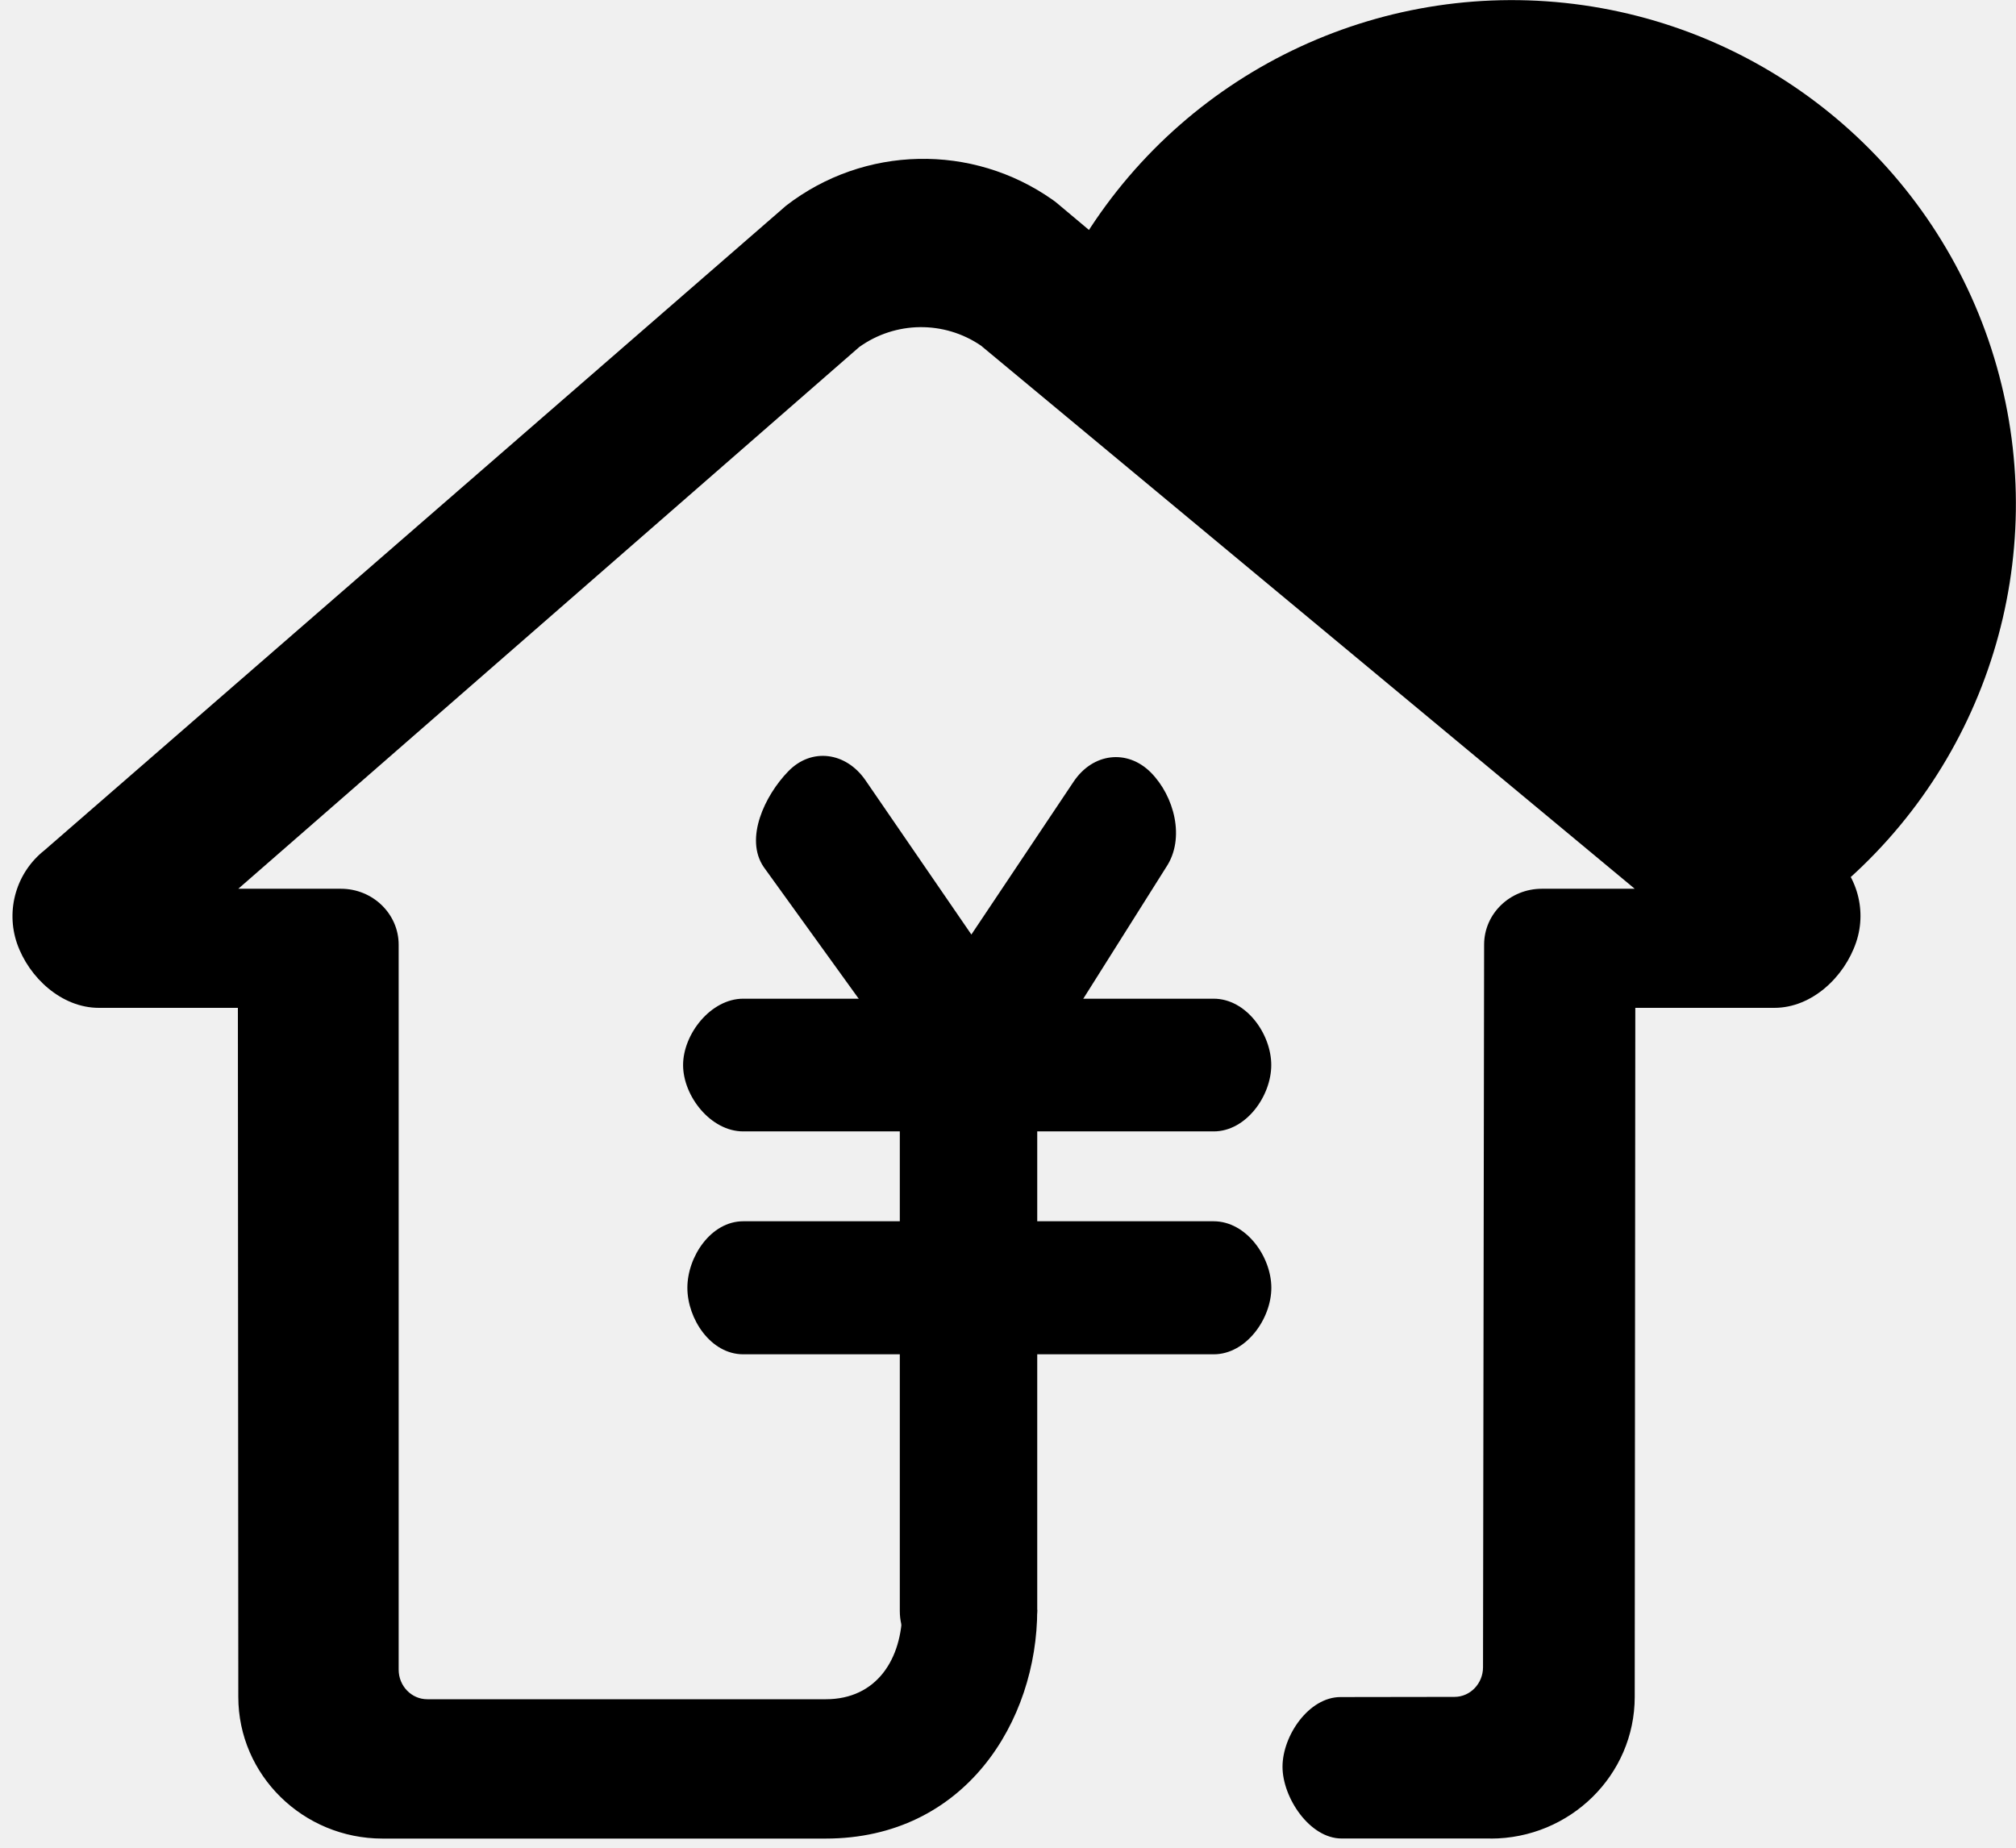
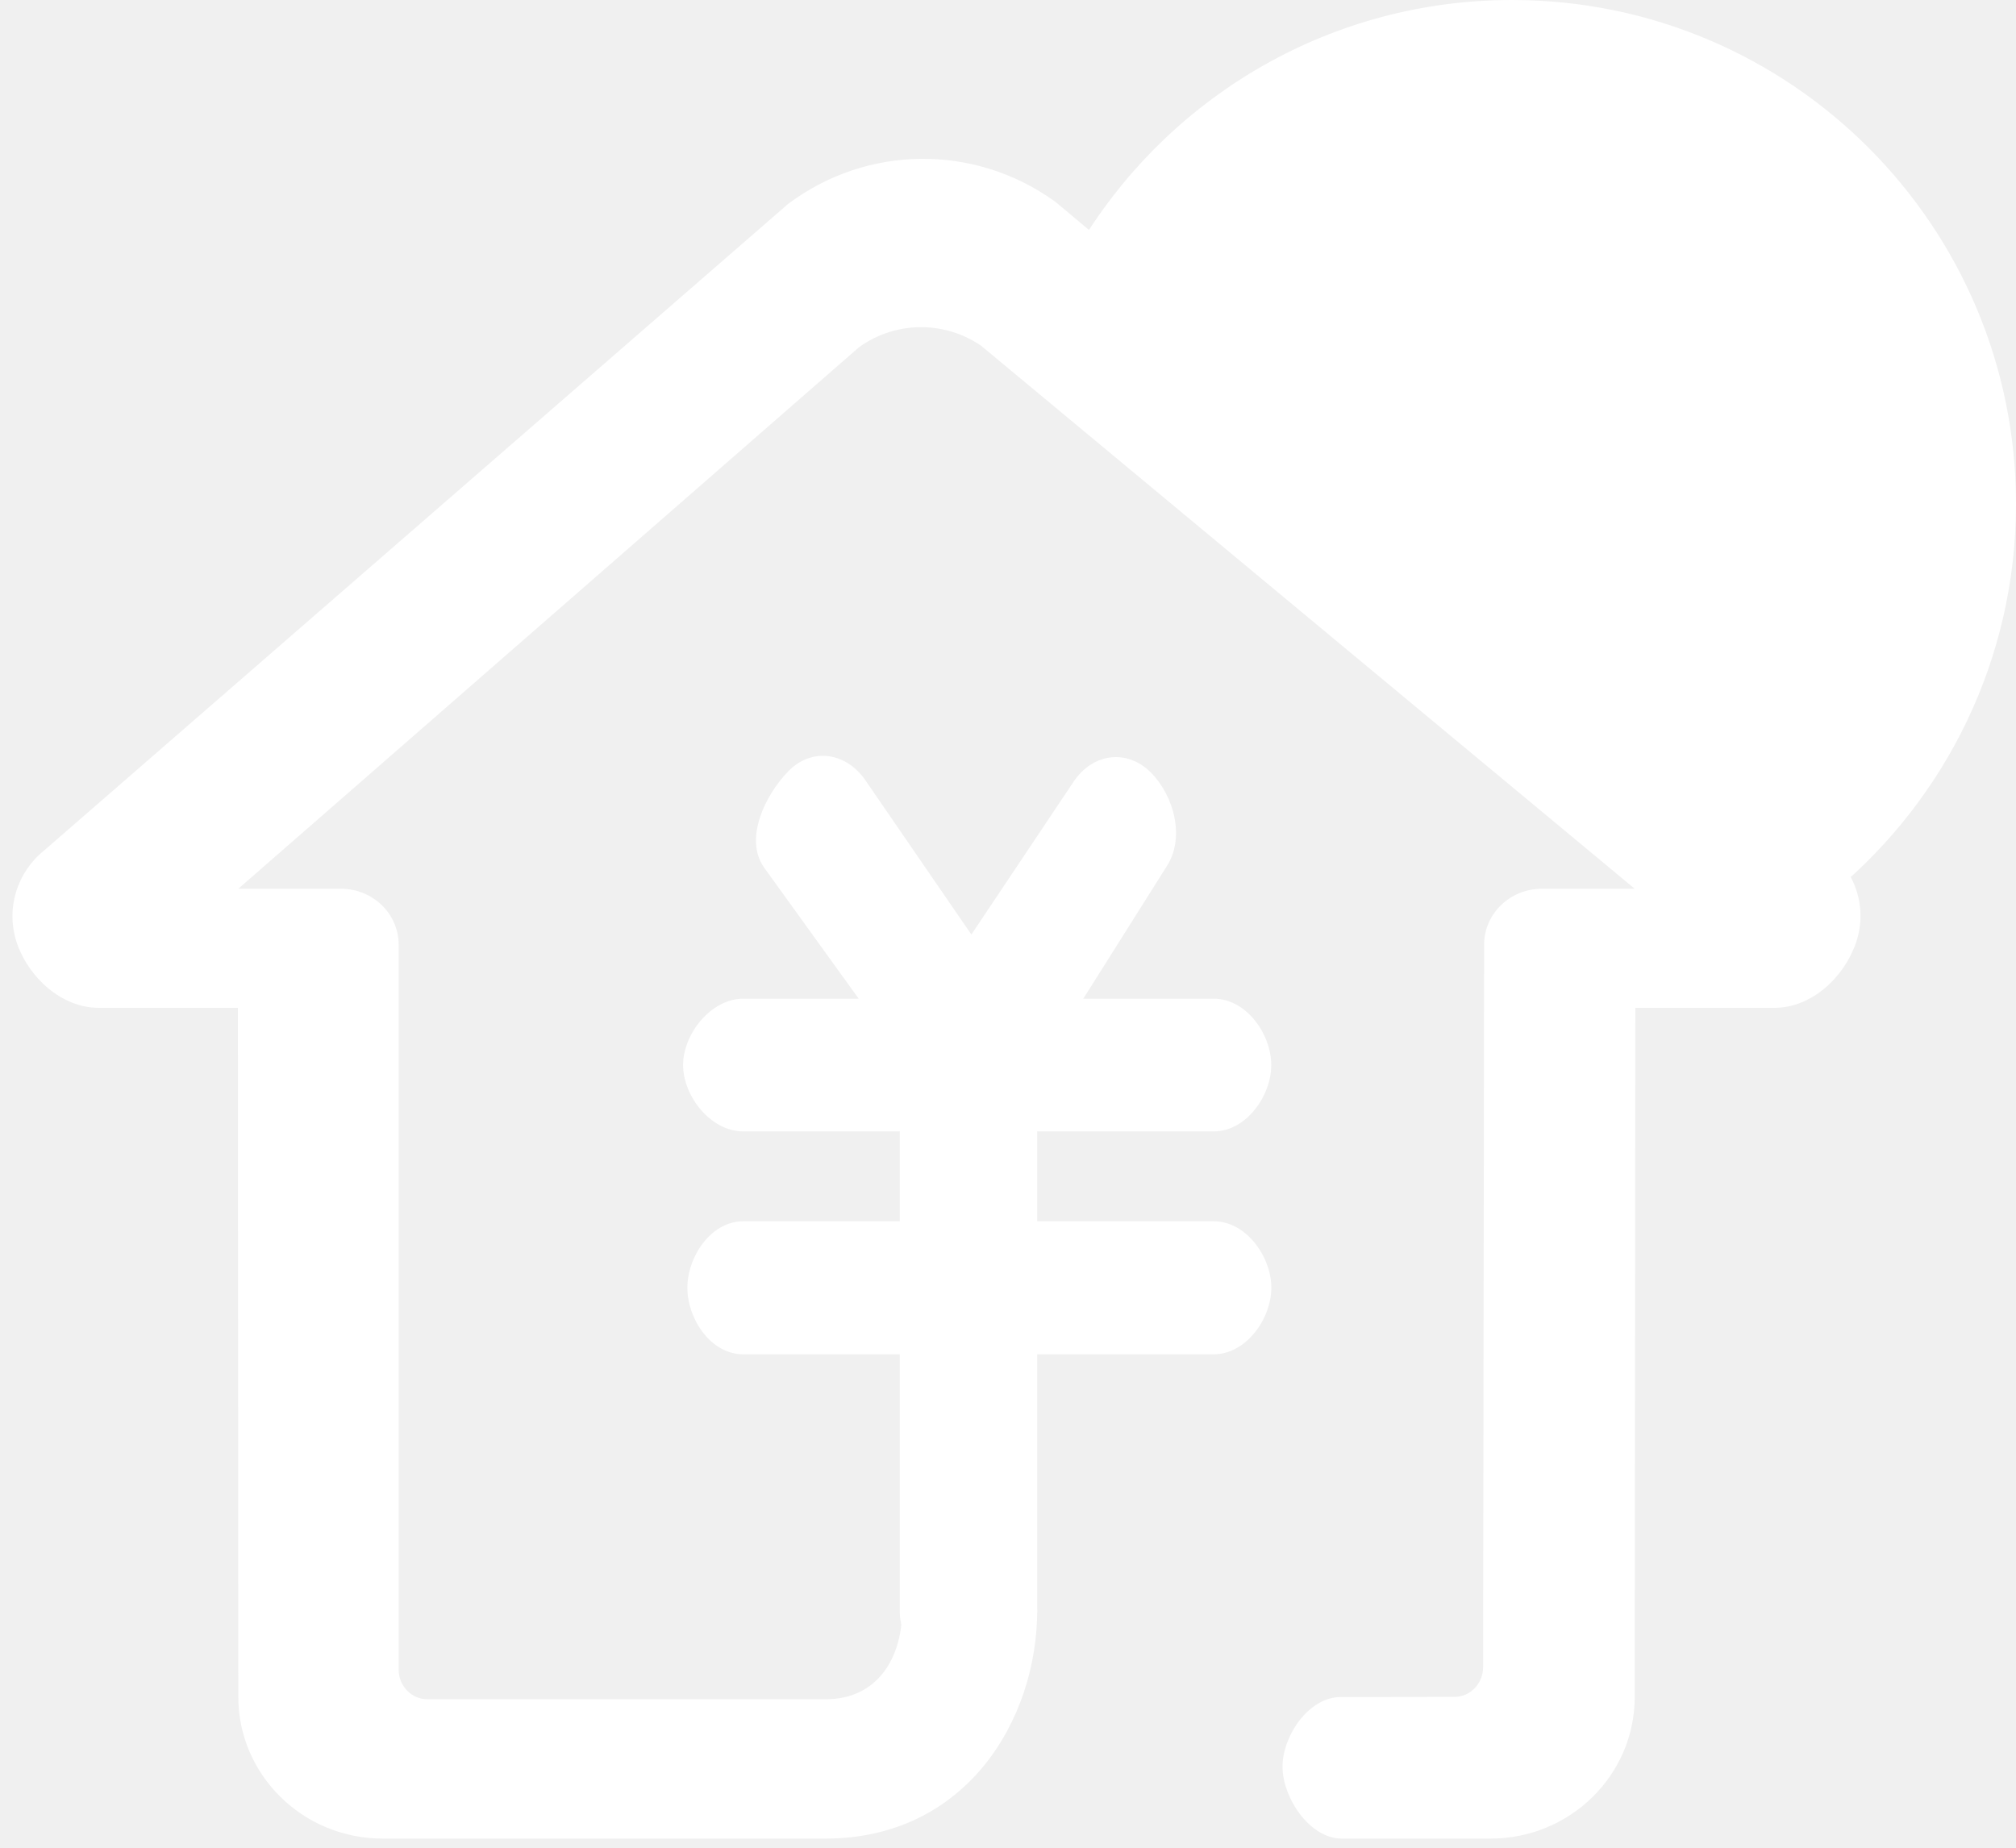
- <svg xmlns="http://www.w3.org/2000/svg" width="24" height="22">
-   <path d="M21.843 10.608a6 6 0 10-8.924-7.8c-.582.924 7.883 8.669 8.924 7.8zM12.348 12.77v6.397c0 .443-.478.833-.846.833-.369 0-.79-.378-.79-.818v-6.4c0-.442.421-.782.79-.782.368 0 .846.328.846.768z" />
-   <path d="M10.876 12.797l-1.783-2.472c-.234-.34.014-.856.29-1.14.276-.287.688-.232.92.105l1.261 1.837 1.217-1.82c.229-.342.638-.391.919-.11.279.281.413.785.183 1.128l-1.473 2.338c-.122.182-.636.337-.83.337-.198 0-.579-.023-.704-.203z" />
-   <path d="M14.449 13.471H8.848c-.388 0-.716-.421-.716-.79 0-.369.33-.79.716-.79h5.6c.389 0 .686.421.686.79 0 .369-.3.79-.685.79zm0 2.654H8.848c-.388 0-.665-.423-.665-.792 0-.369.28-.792.665-.792h5.6c.389 0 .687.423.687.792 0 .369-.3.792-.686.792z" />
-   <path d="M17.746 21.89h-1.775c-.38 0-.703-.487-.703-.854 0-.37.313-.83.691-.83l1.356-.002c.189 0 .34-.16.34-.353l.013-8.603c0-.37.309-.666.687-.666h1.106l-7.783-6.467a1.264 1.264 0 00-1.449.017l-7.392 6.45h1.222c.38 0 .687.3.687.666v8.632c0 .195.154.352.34.352h4.745c.605 0 .91-.478.91-1.064h1.607c0 1.322-.857 2.723-2.52 2.723H4.554c-.946 0-1.717-.756-1.717-1.687L2.832 12H1.177c-.443 0-.832-.359-.974-.766a1 1 0 01.326-1.11l8.829-7.675a2.672 2.672 0 013.176-.068c.015.01.03.022.045.034l9.17 7.694c.343.26.485.705.348 1.11-.14.415-.528.781-.974.781h-1.655l-.007 8.204c0 .931-.77 1.687-1.715 1.687z" />
+ <svg xmlns="http://www.w3.org/2000/svg" width="24px" height="22px" viewBox="0 0 24 22" version="1.1">
+   <defs>
+     <linearGradient x1="14.339%" y1="50%" x2="100%" y2="50%" id="linearGradient-1">
+       <stop stop-color="#FFFFFF" offset="0%" />
+       <stop stop-color="#FFFFFF" offset="100%" />
+     </linearGradient>
+     <linearGradient x1="14.339%" y1="50%" x2="100%" y2="50%" id="linearGradient-2">
+       <stop stop-color="#FFFFFF" offset="0%" />
+       <stop stop-color="#FFFFFF" offset="100%" />
+     </linearGradient>
+   </defs>
+   <g id="Page-2" stroke="none" stroke-width="1" fill="none" fill-rule="evenodd">
+     <g id="图标" transform="translate(-993, -341)">
+       <g id="zhaoshangzulinActive" transform="translate(993, 341)">
+         <path d="M21.843,10.608 C23.161,9.507 24,7.852 24,6 C24,2.686 21.314,0 18,0 C15.859,0 13.981,1.121 12.919,2.808 C12.337,3.732 20.802,11.477 21.843,10.608 Z" id="Oval" fill="#FFFFFF" />
+         <g id="zulin" transform="translate(0, 1)">
+           <path d="M14.761,15.818 L8.362,15.818 C7.919,15.818 7.529,15.34 7.529,14.972 C7.529,14.603 7.907,14.182 8.347,14.182 L14.746,14.182 C15.189,14.182 15.529,14.603 15.529,14.972 C15.529,15.34 15.201,15.818 14.761,15.818 Z" id="Path-Copy-9" fill="url(#linearGradient-1)" transform="translate(11.52944, 15) rotate(-90) translate(-11.52944, -15) " />
+           <path d="M10.876,11.797 L9.093,9.325 C8.859,8.985 9.107,8.469 9.383,8.185 C9.659,7.898 10.071,7.953 10.302,8.29 L11.564,10.127 L12.781,8.307 C13.01,7.965 13.419,7.916 13.7,8.197 C13.979,8.478 14.113,8.982 13.883,9.325 L12.41,11.663 C12.288,11.845 11.774,12 11.58,12 C11.382,12 11.001,11.977 10.876,11.797 Z" id="Path" fill="#FFFFFF" />
+           <path d="M14.449,12.471 L8.848,12.471 C8.46,12.471 8.132,12.05 8.132,11.681 C8.132,11.312 8.463,10.891 8.848,10.891 L14.449,10.891 C14.837,10.891 15.134,11.312 15.134,11.681 C15.134,12.05 14.834,12.471 14.449,12.471 Z M14.449,15.125 L8.848,15.125 C8.46,15.125 8.183,14.702 8.183,14.333 C8.183,13.964 8.463,13.541 8.848,13.541 L14.449,13.541 C14.837,13.541 15.135,13.964 15.135,14.333 C15.135,14.702 14.834,15.125 14.449,15.125 Z" id="Shape" fill="url(#linearGradient-2)" />
+           <path d="M17.746,20.891 L15.971,20.891 C15.591,20.891 15.268,20.403 15.268,20.036 C15.268,19.667 15.581,19.206 15.959,19.206 L17.315,19.204 C17.504,19.204 17.656,19.044 17.656,18.851 L17.668,10.248 C17.668,9.879 17.977,9.582 18.355,9.582 L19.461,9.582 L11.678,3.115 C11.237,2.816 10.662,2.823 10.229,3.132 L2.837,9.582 L4.059,9.582 C4.44,9.582 4.746,9.881 4.746,10.248 L4.746,18.88 C4.746,19.075 4.9,19.232 5.087,19.232 L9.831,19.232 C10.436,19.232 10.74,18.754 10.74,18.168 L12.348,18.168 C12.348,19.49 11.491,20.891 9.828,20.891 L4.554,20.891 C3.608,20.891 2.837,20.135 2.837,19.204 L2.832,11 L1.177,11 C0.734,11 0.345,10.641 0.203,10.234 C0.064,9.831 0.196,9.391 0.529,9.123 L9.358,1.449 C9.37,1.437 9.385,1.425 9.4,1.415 C10.331,0.728 11.591,0.716 12.534,1.382 C12.549,1.391 12.564,1.403 12.579,1.415 L21.748,9.109 C22.092,9.37 22.234,9.814 22.097,10.219 C21.957,10.634 21.569,11 21.123,11 L19.468,11 L19.461,19.204 C19.461,20.135 18.692,20.891 17.746,20.891 Z" id="Path" fill="#FFFFFF" fill-rule="nonzero" />
+         </g>
+       </g>
+     </g>
+   </g>
</svg>
